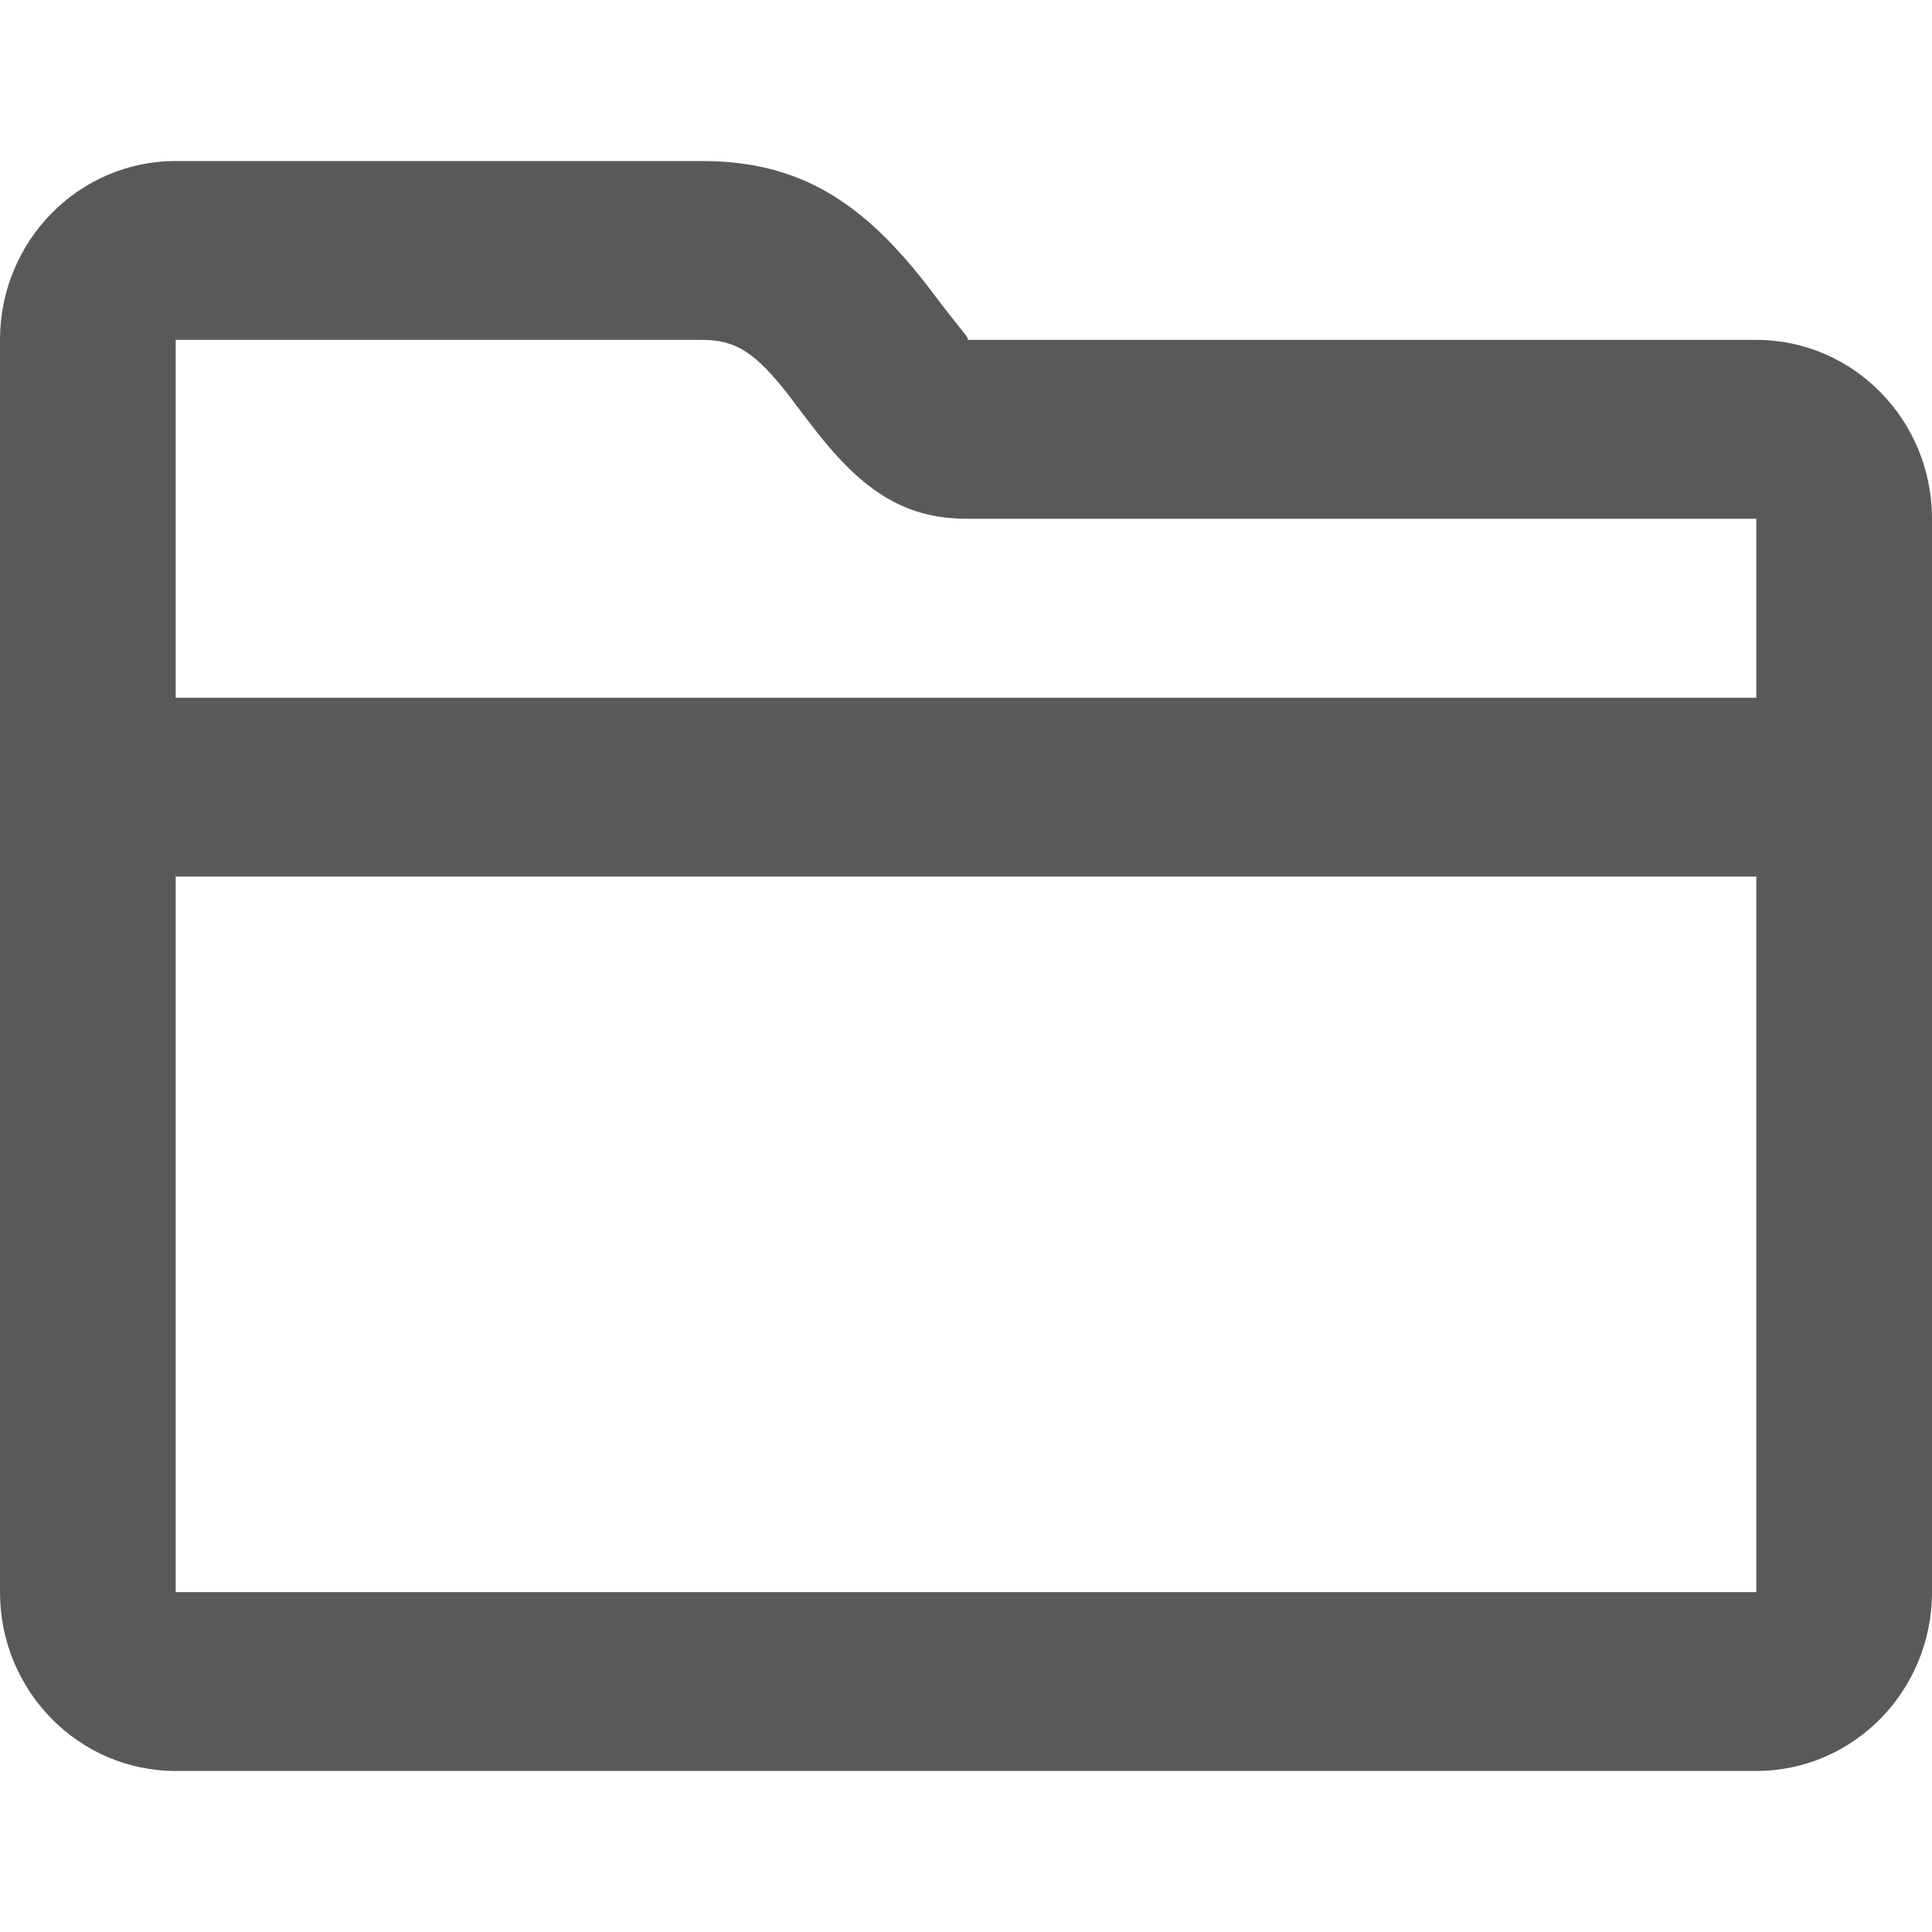
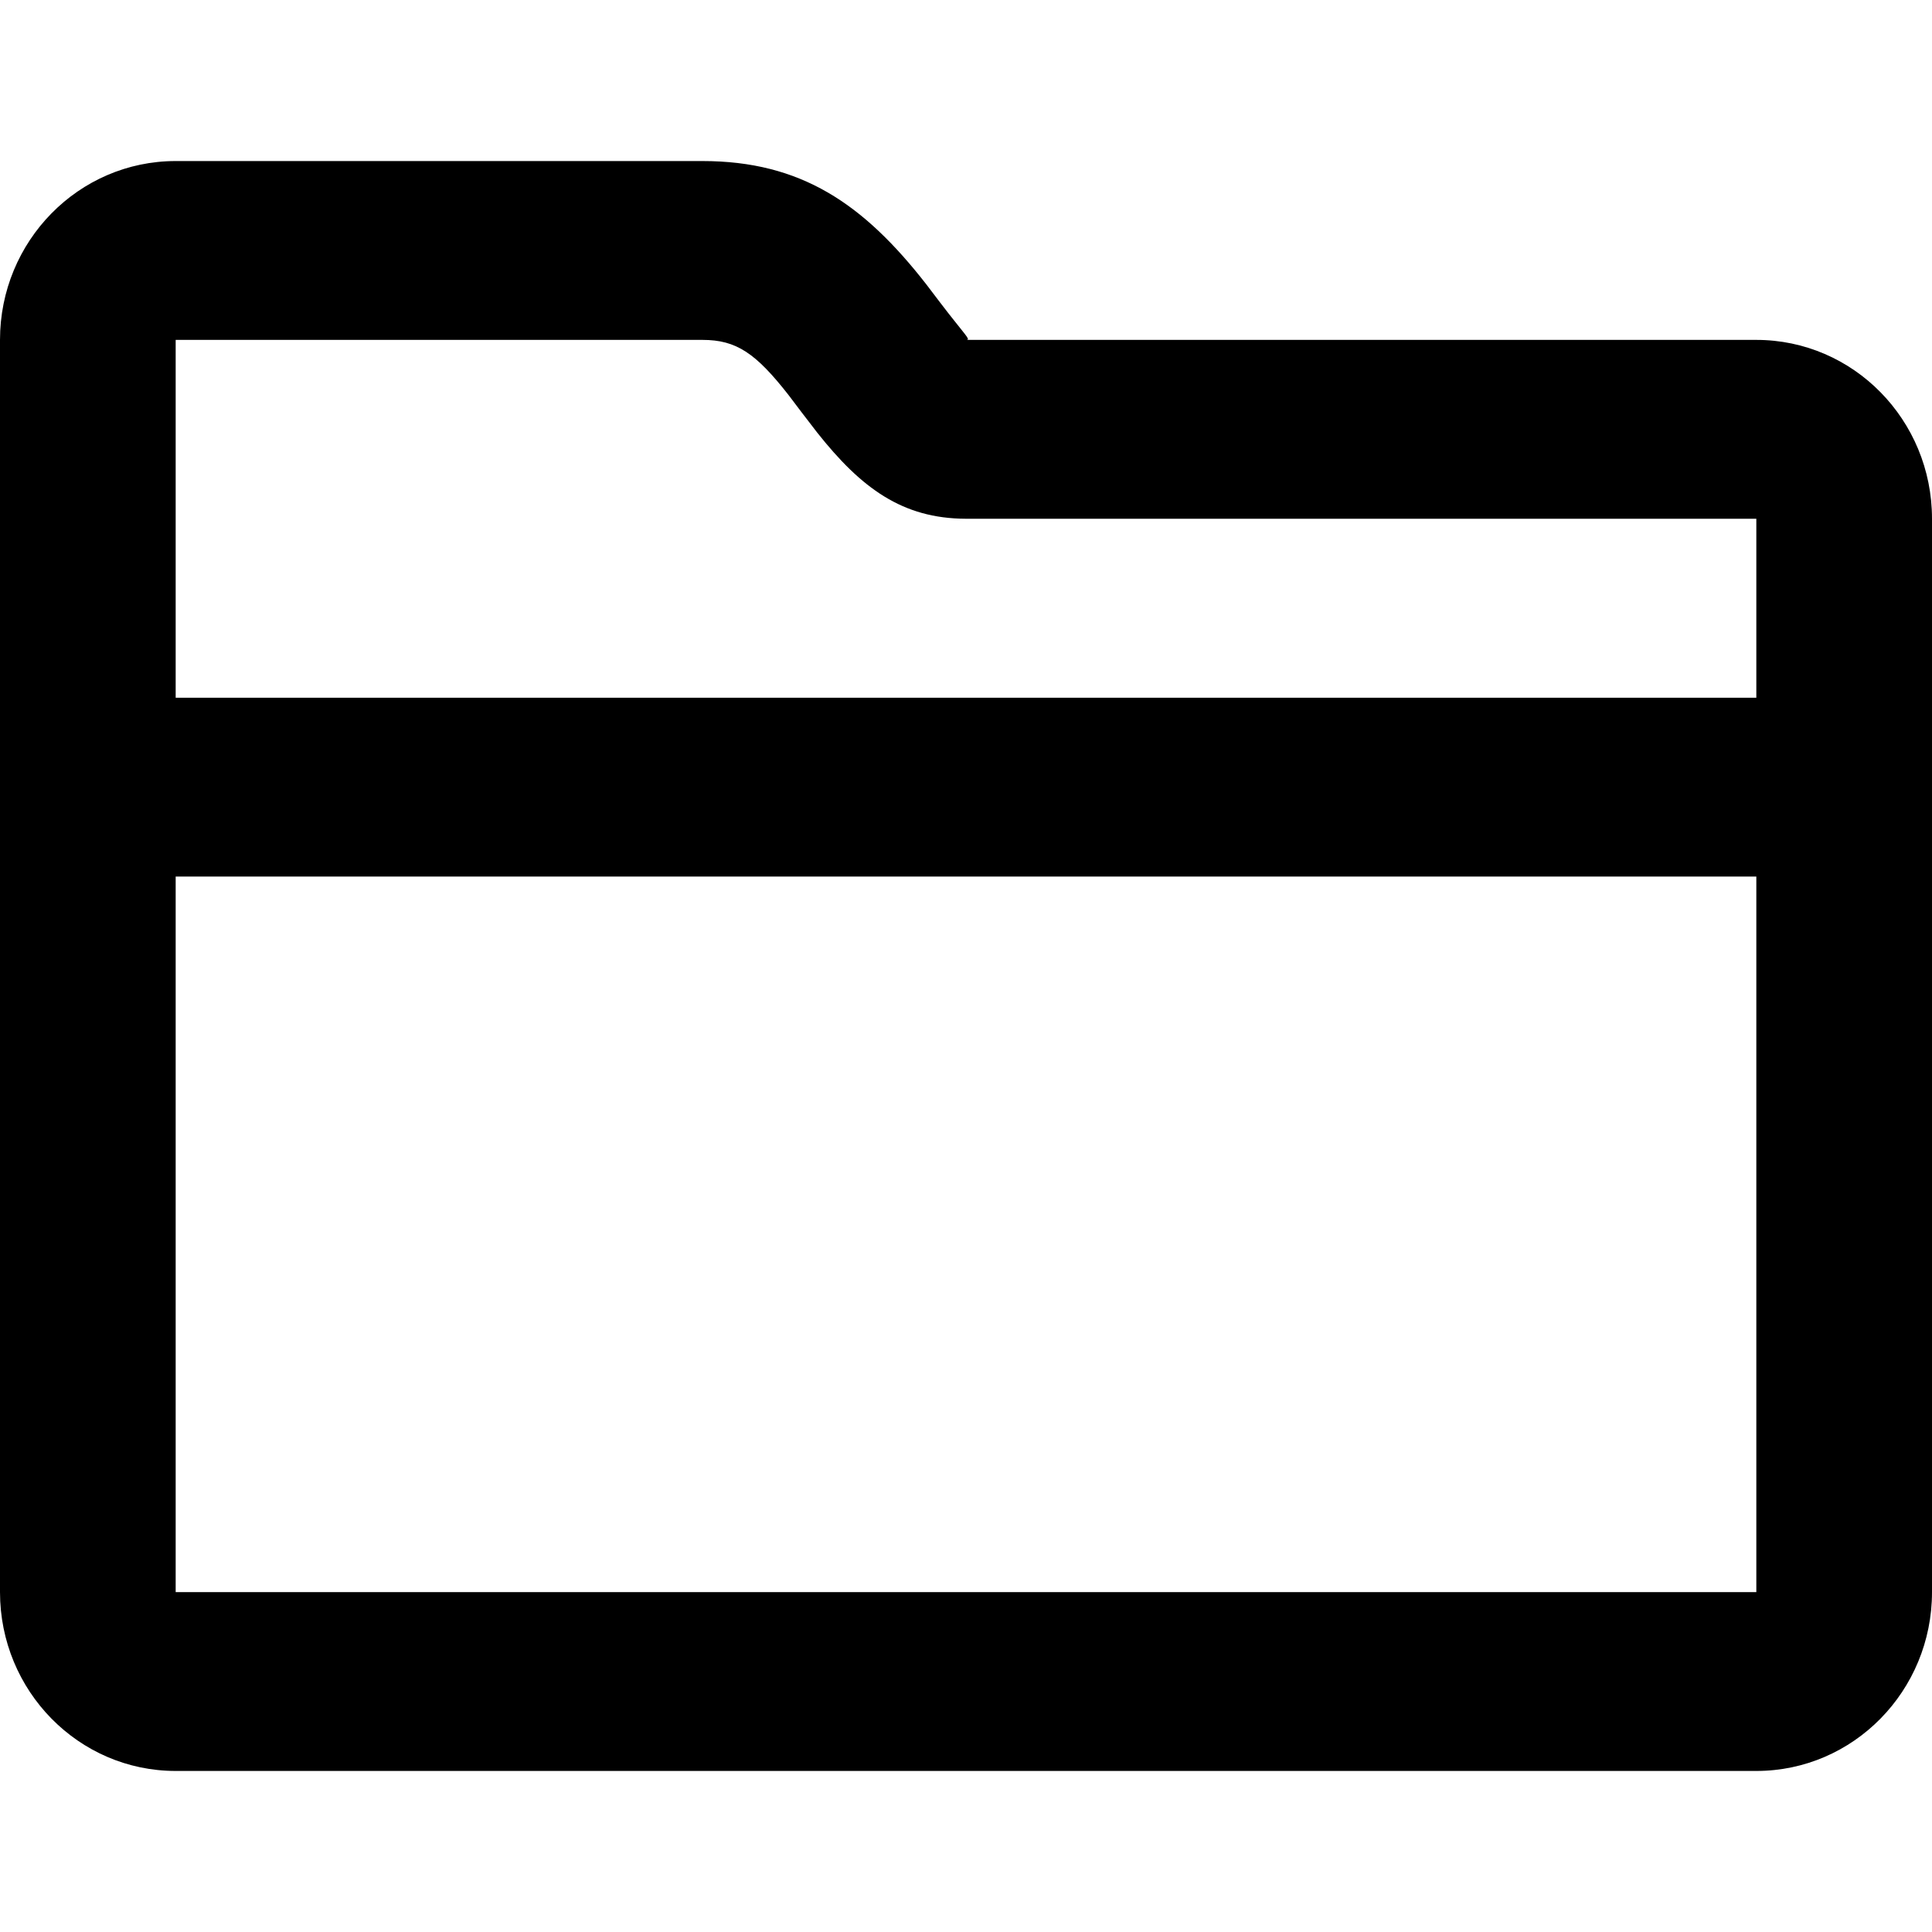
- <svg xmlns="http://www.w3.org/2000/svg" width="14" height="14" fill="none">
-   <path fill-rule="evenodd" clip-rule="evenodd" d="M1.273 6.352v5.185h11.454V6.352H1.273zm0-1.296h11.454V3.759h-5.73c-.457-.002-.755-.22-1.075-.624-.044-.056-.185-.241-.206-.27-.239-.306-.38-.402-.625-.402H1.273v2.593zm11.454-2.593c.703 0 1.273.58 1.273 1.296v7.778c0 .716-.57 1.296-1.273 1.296H1.273C.57 12.833 0 12.253 0 11.537V2.463c0-.716.57-1.296 1.273-1.296H5.09c.713 0 1.166.308 1.622.893.03.04.166.219.2.26.1.127.12.143.088.143h5.726z" fill="#000" fill-opacity=".65" />
+ <svg xmlns="http://www.w3.org/2000/svg" width="14" height="14">
+   <path fill-rule="evenodd" clip-rule="evenodd" d="M1.273 6.352v5.185h11.454V6.352H1.273zm0-1.296h11.454V3.759h-5.73c-.457-.002-.755-.22-1.075-.624-.044-.056-.185-.241-.206-.27-.239-.306-.38-.402-.625-.402H1.273v2.593zm11.454-2.593c.703 0 1.273.58 1.273 1.296v7.778c0 .716-.57 1.296-1.273 1.296H1.273C.57 12.833 0 12.253 0 11.537V2.463c0-.716.57-1.296 1.273-1.296H5.09c.713 0 1.166.308 1.622.893.03.04.166.219.2.26.1.127.12.143.088.143h5.726z" />
</svg>
